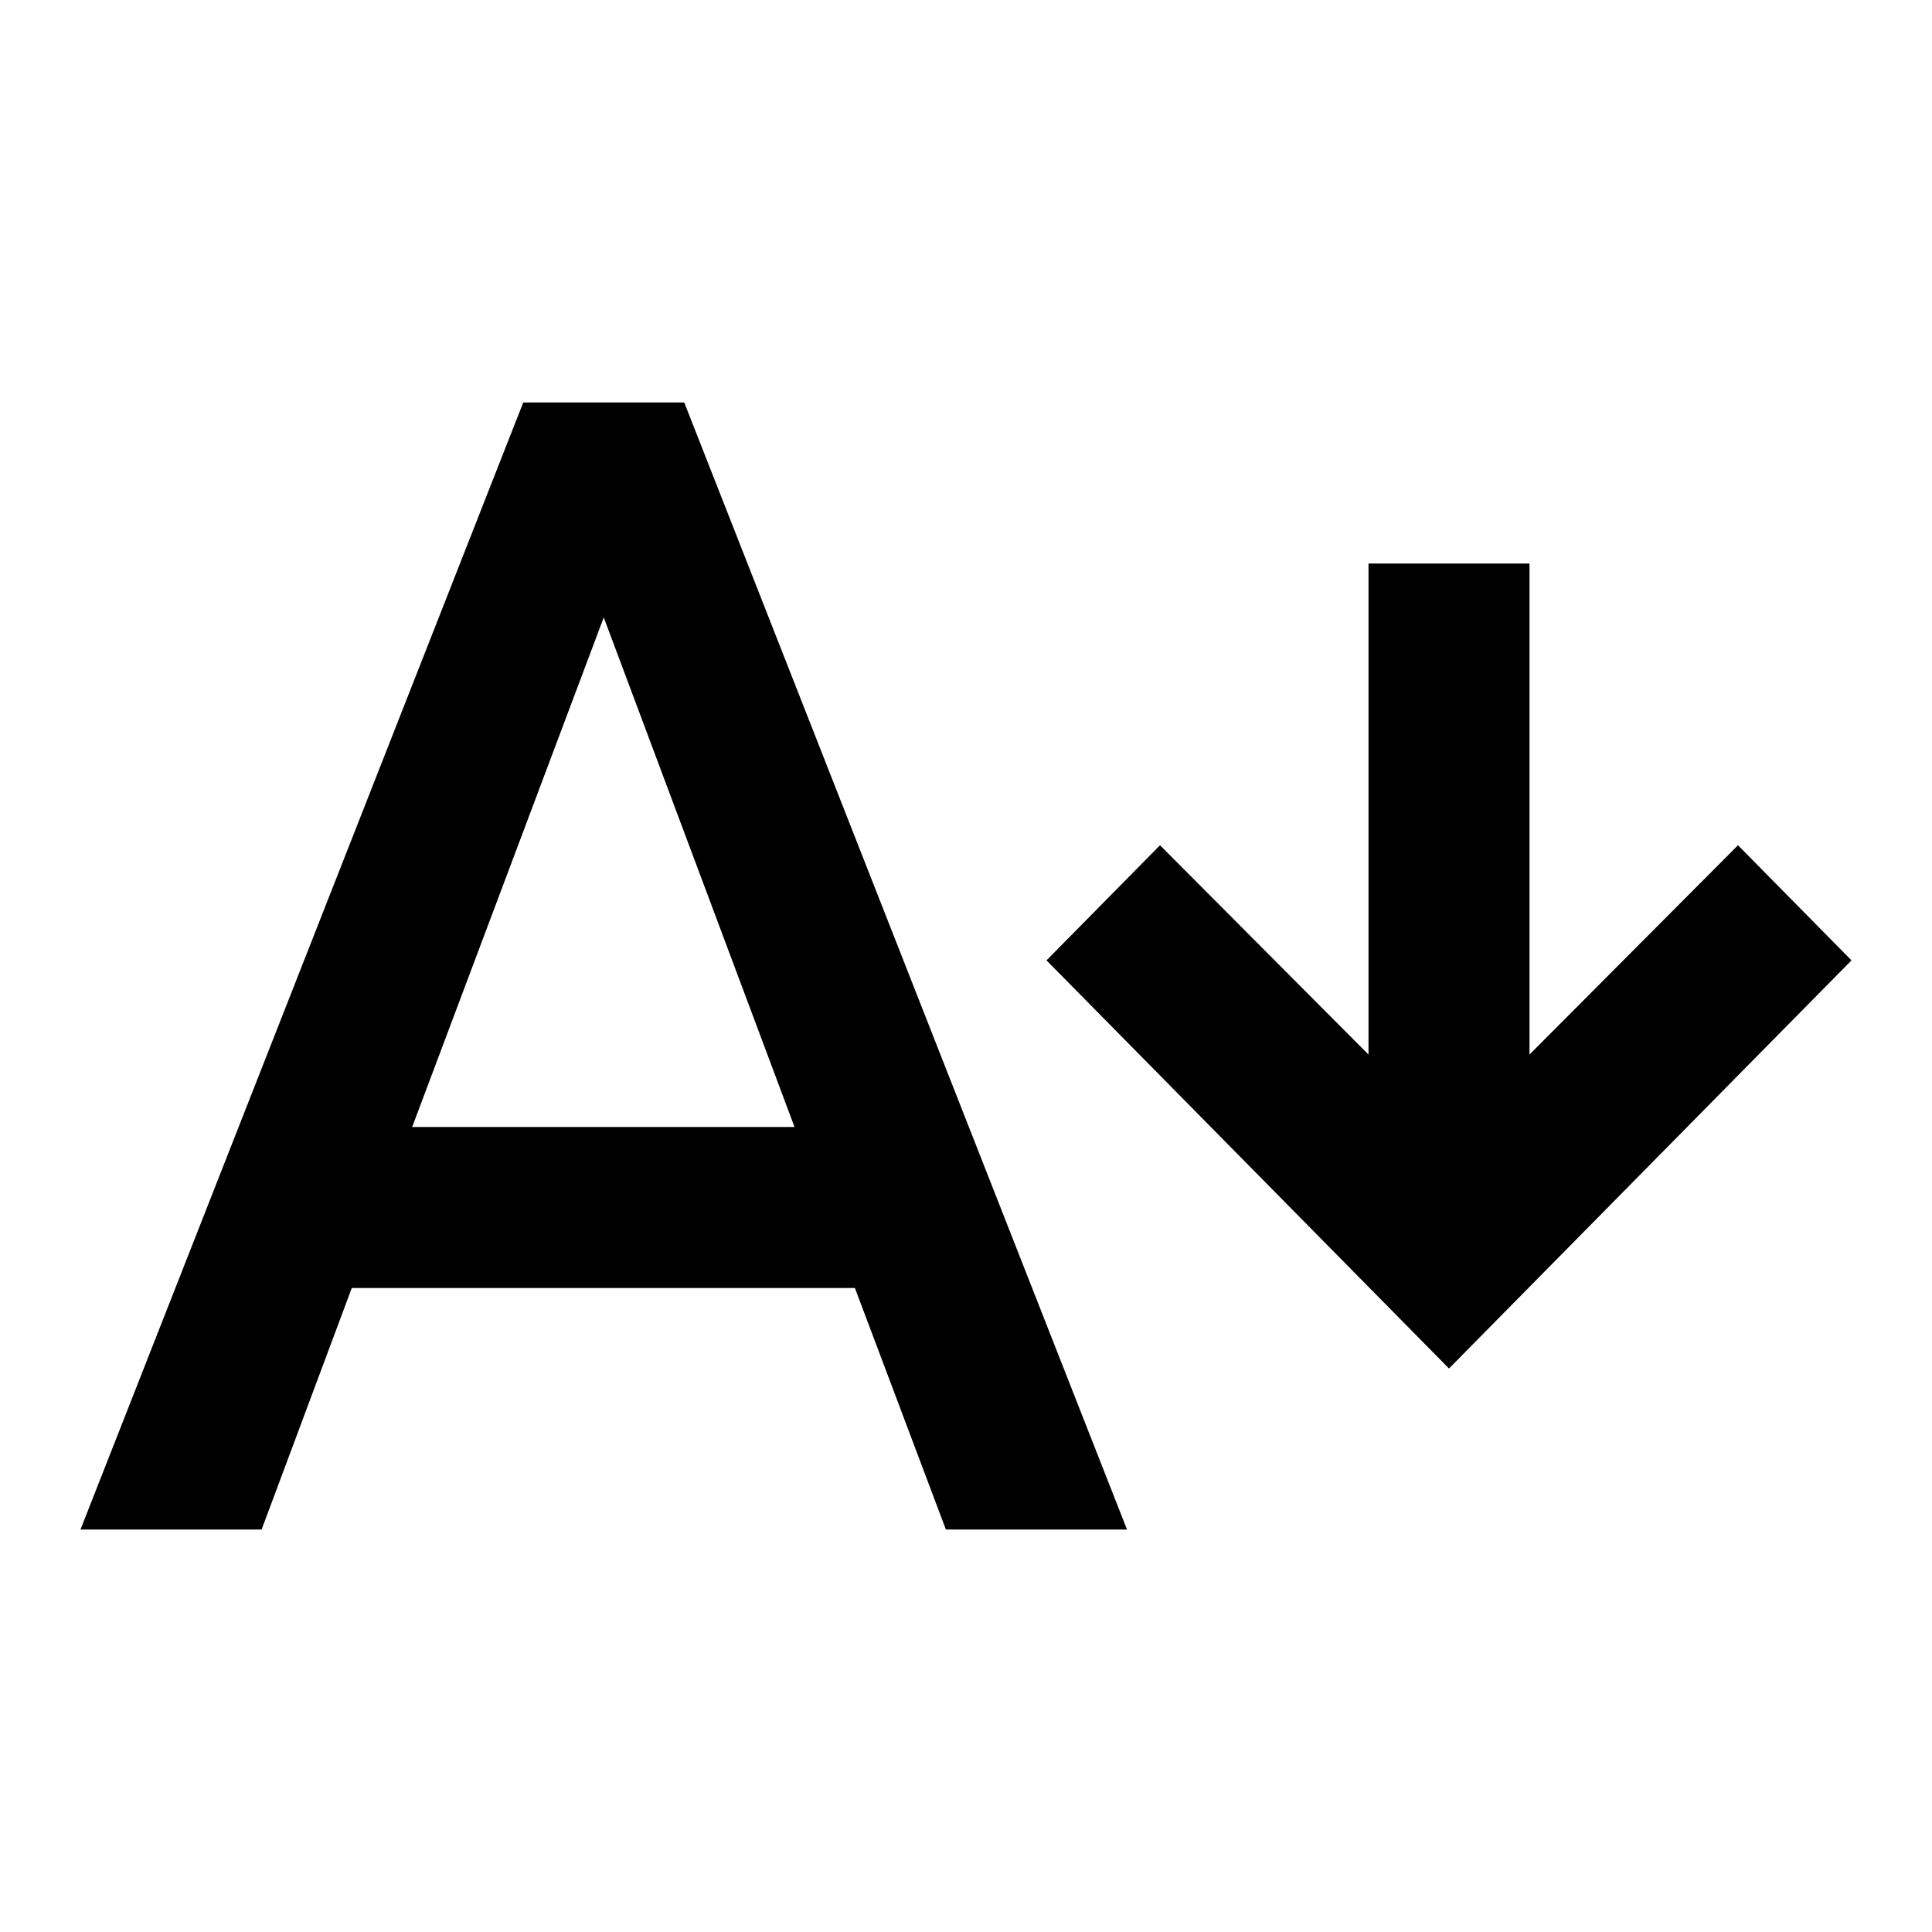
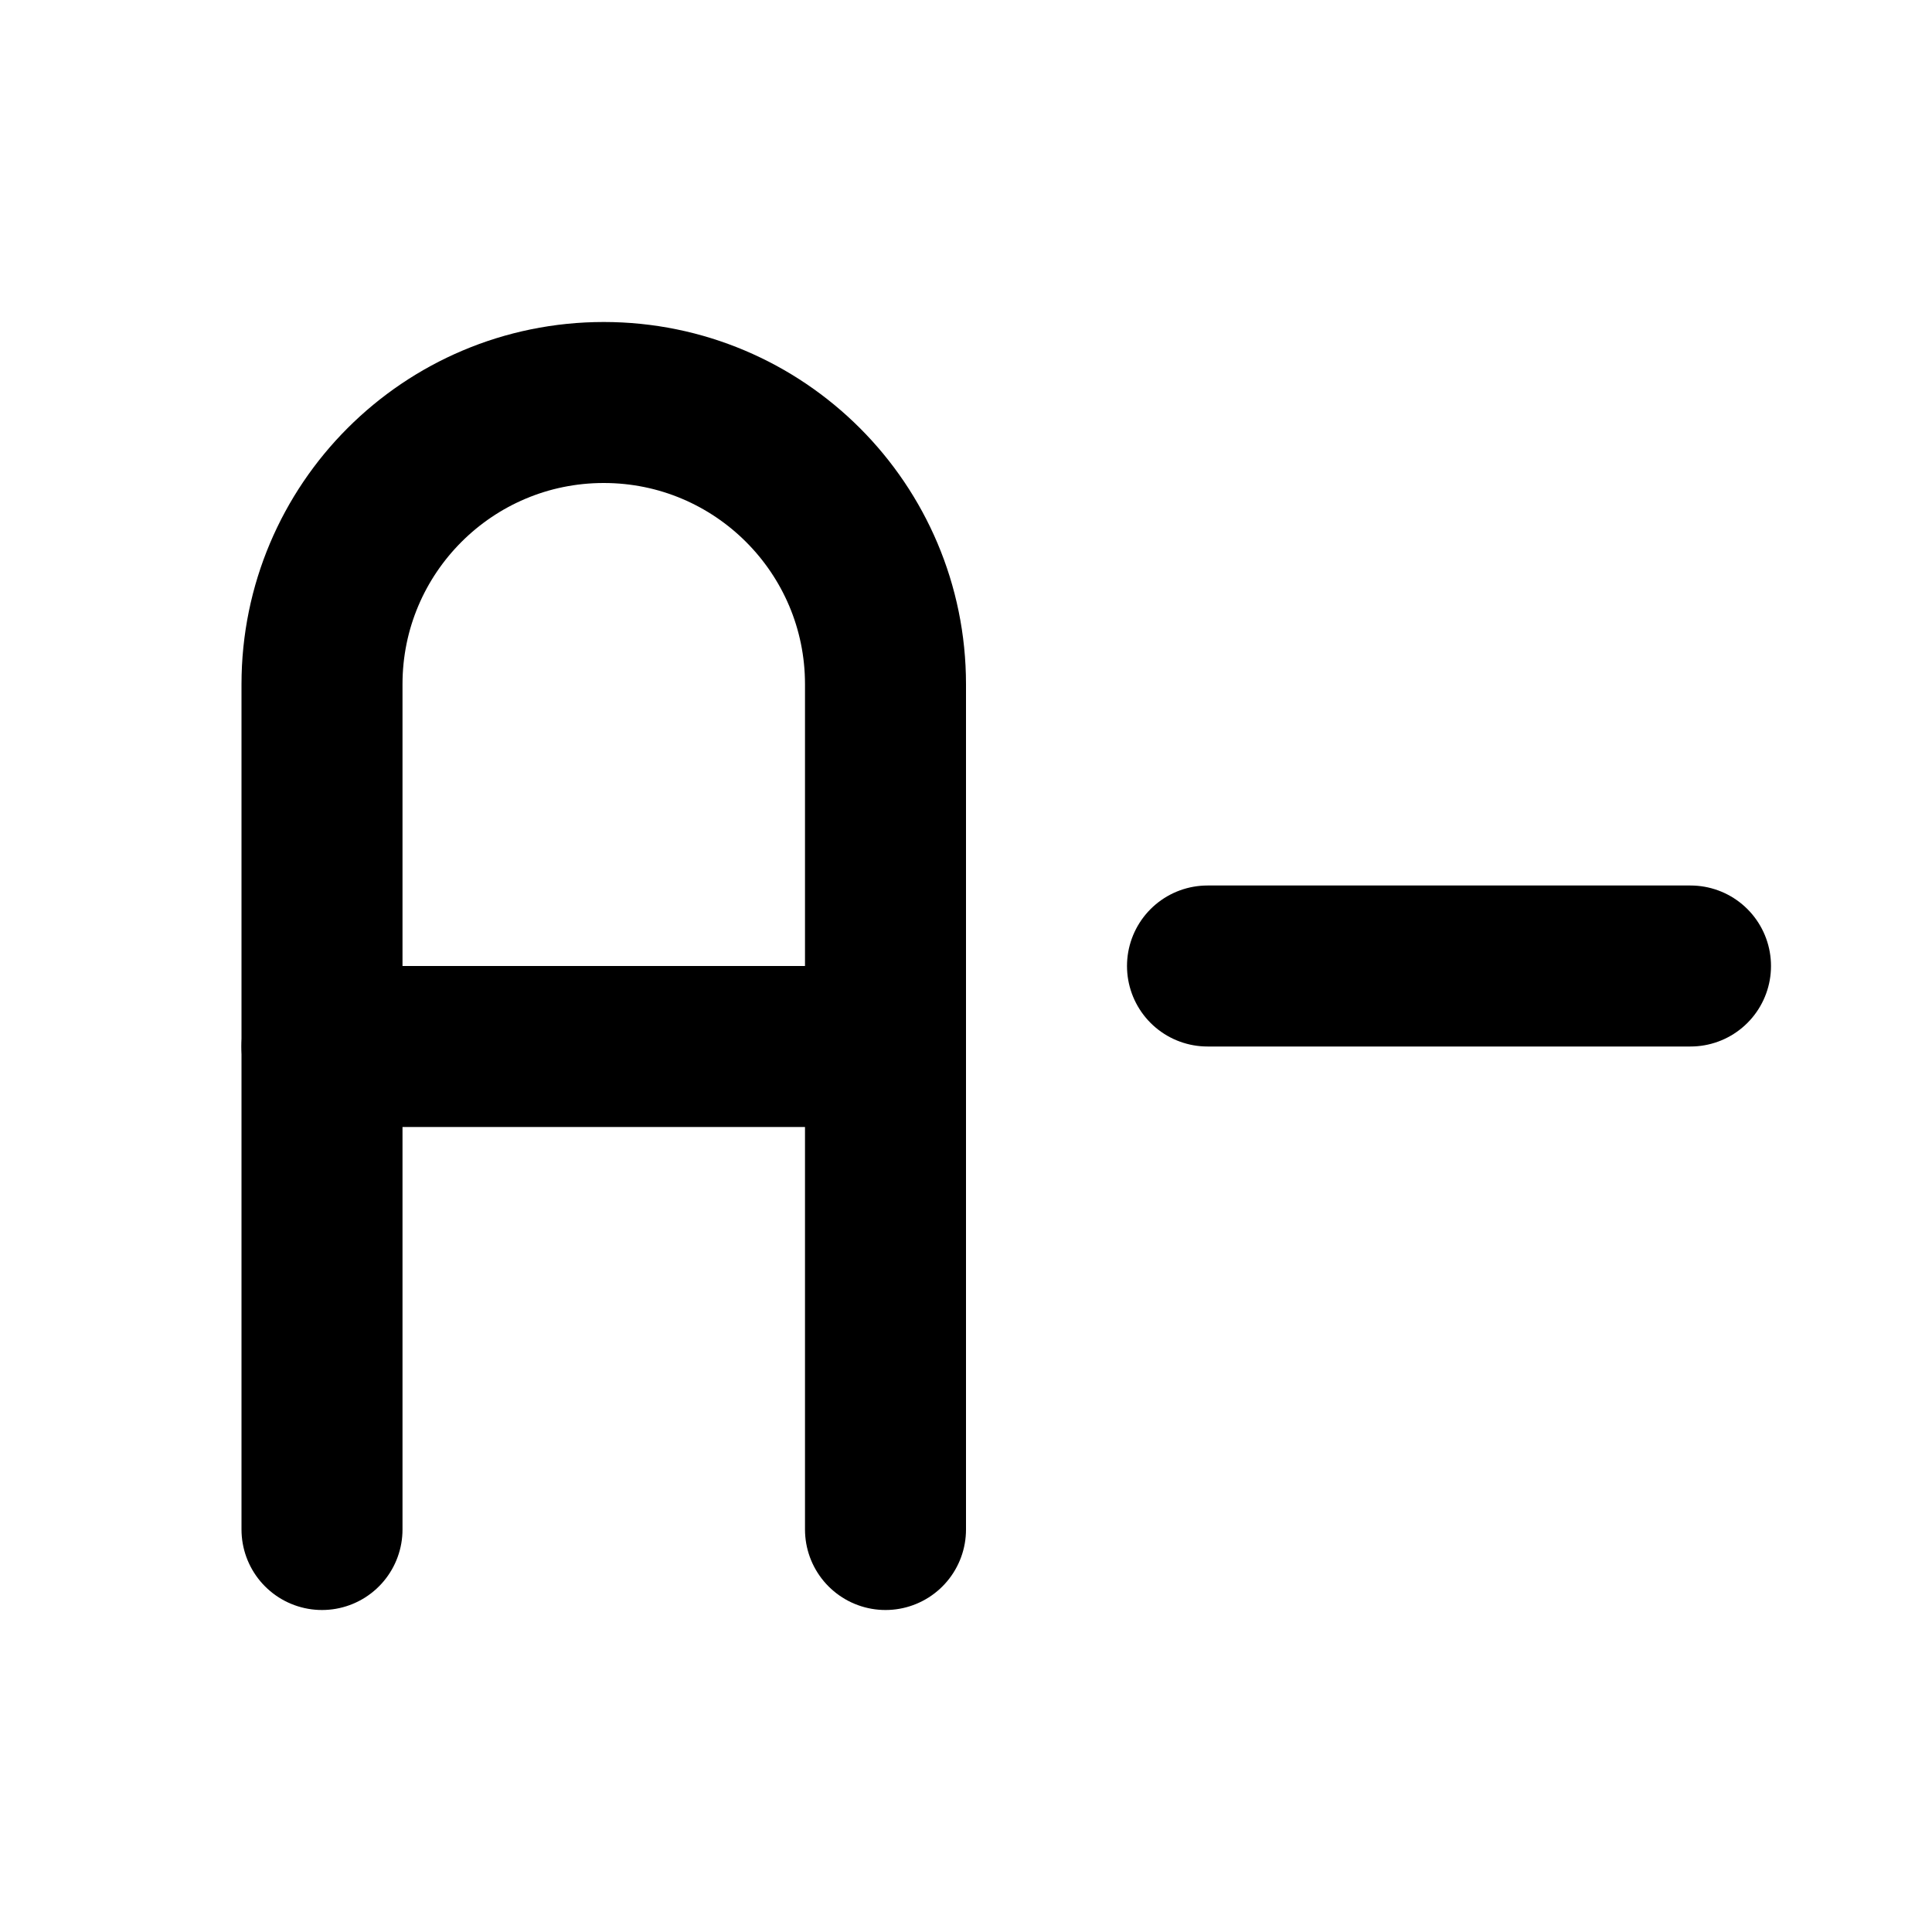
- <svg xmlns="http://www.w3.org/2000/svg" viewBox="0 0 24 24" fill="currentColor" aria-hidden="true" data-slot="icon">
-   <path d="M5.12 14L7.5 7.67L9.87 14M6.5 5L1 19h2.25l1.12-3h6.25l1.13 3H14L8.5 5h-2M18 17l5-5.07l-1.41-1.43L19 13.1V7h-2v6.1l-2.59-2.6L13 11.93L18 17Z" />
+ <svg xmlns="http://www.w3.org/2000/svg" viewBox="0 0 24 24" fill="none" stroke="currentColor" stroke-width="2" stroke-linecap="round" stroke-linejoin="round">
+   <path d="M4 19v-10.5a3.5 3.5 0 1 1 7 0v10.5" />
+   <path d="M4 13h7" />
+   <path d="M21 12h-6" />
</svg>
